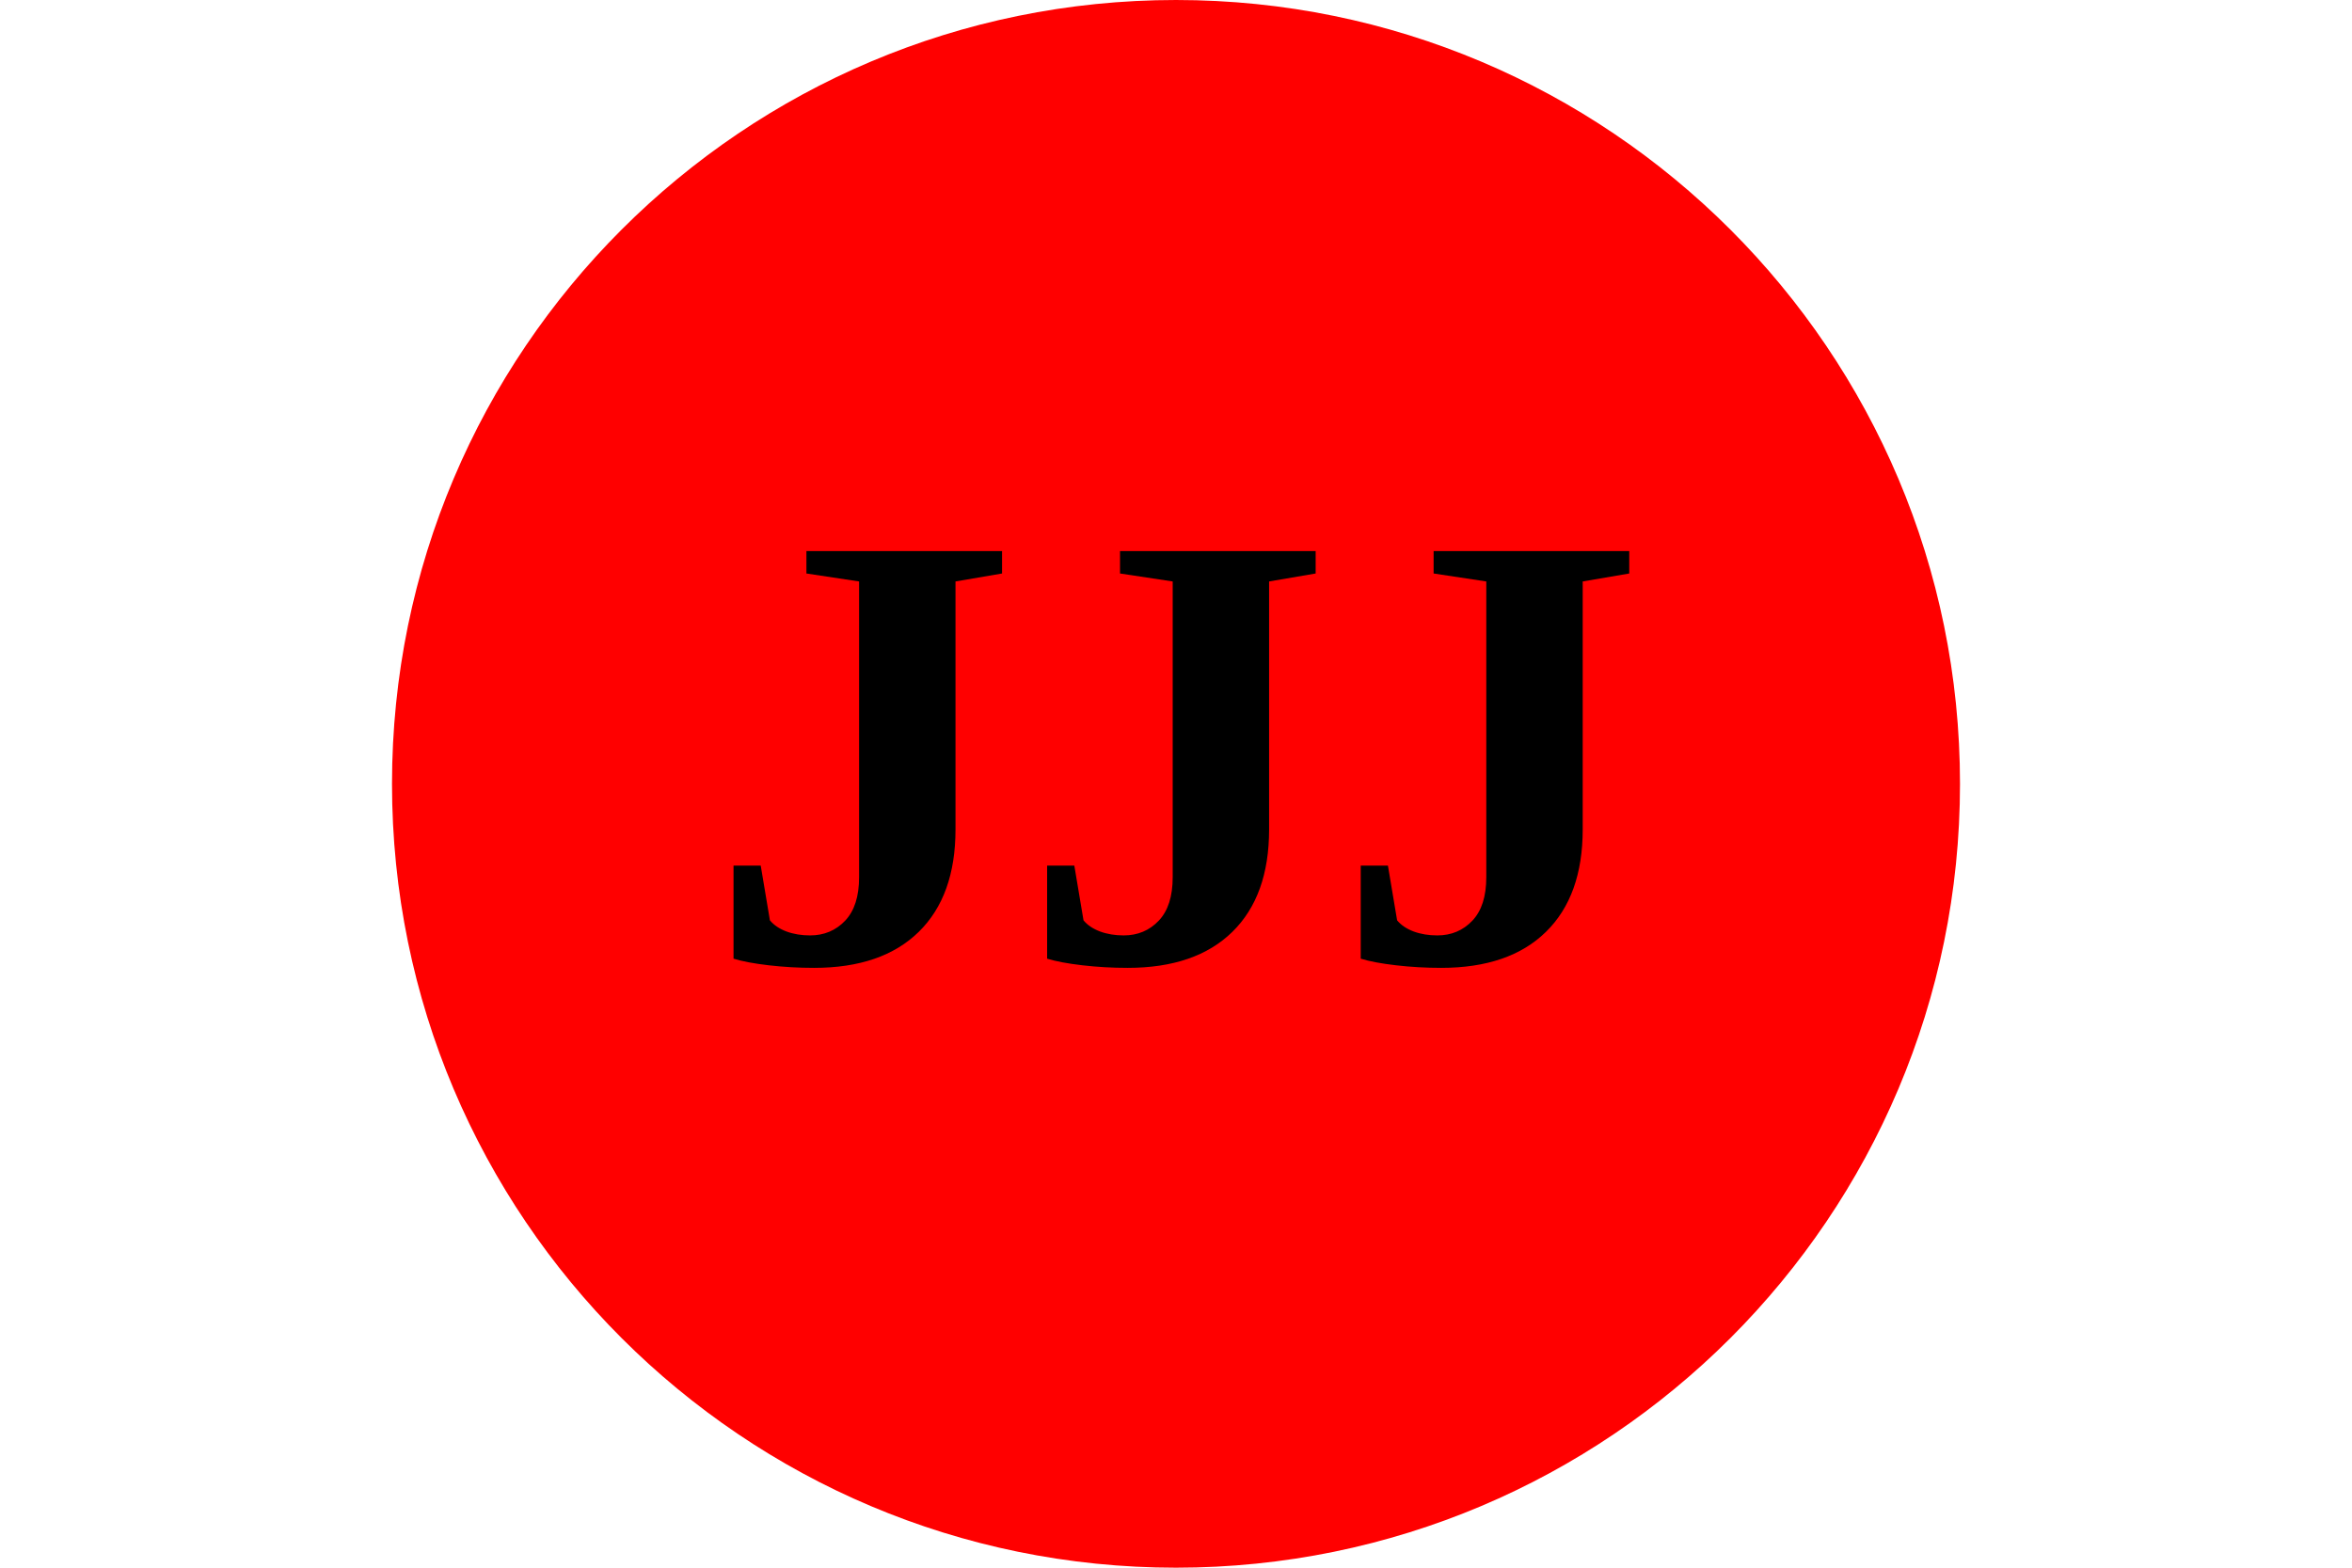
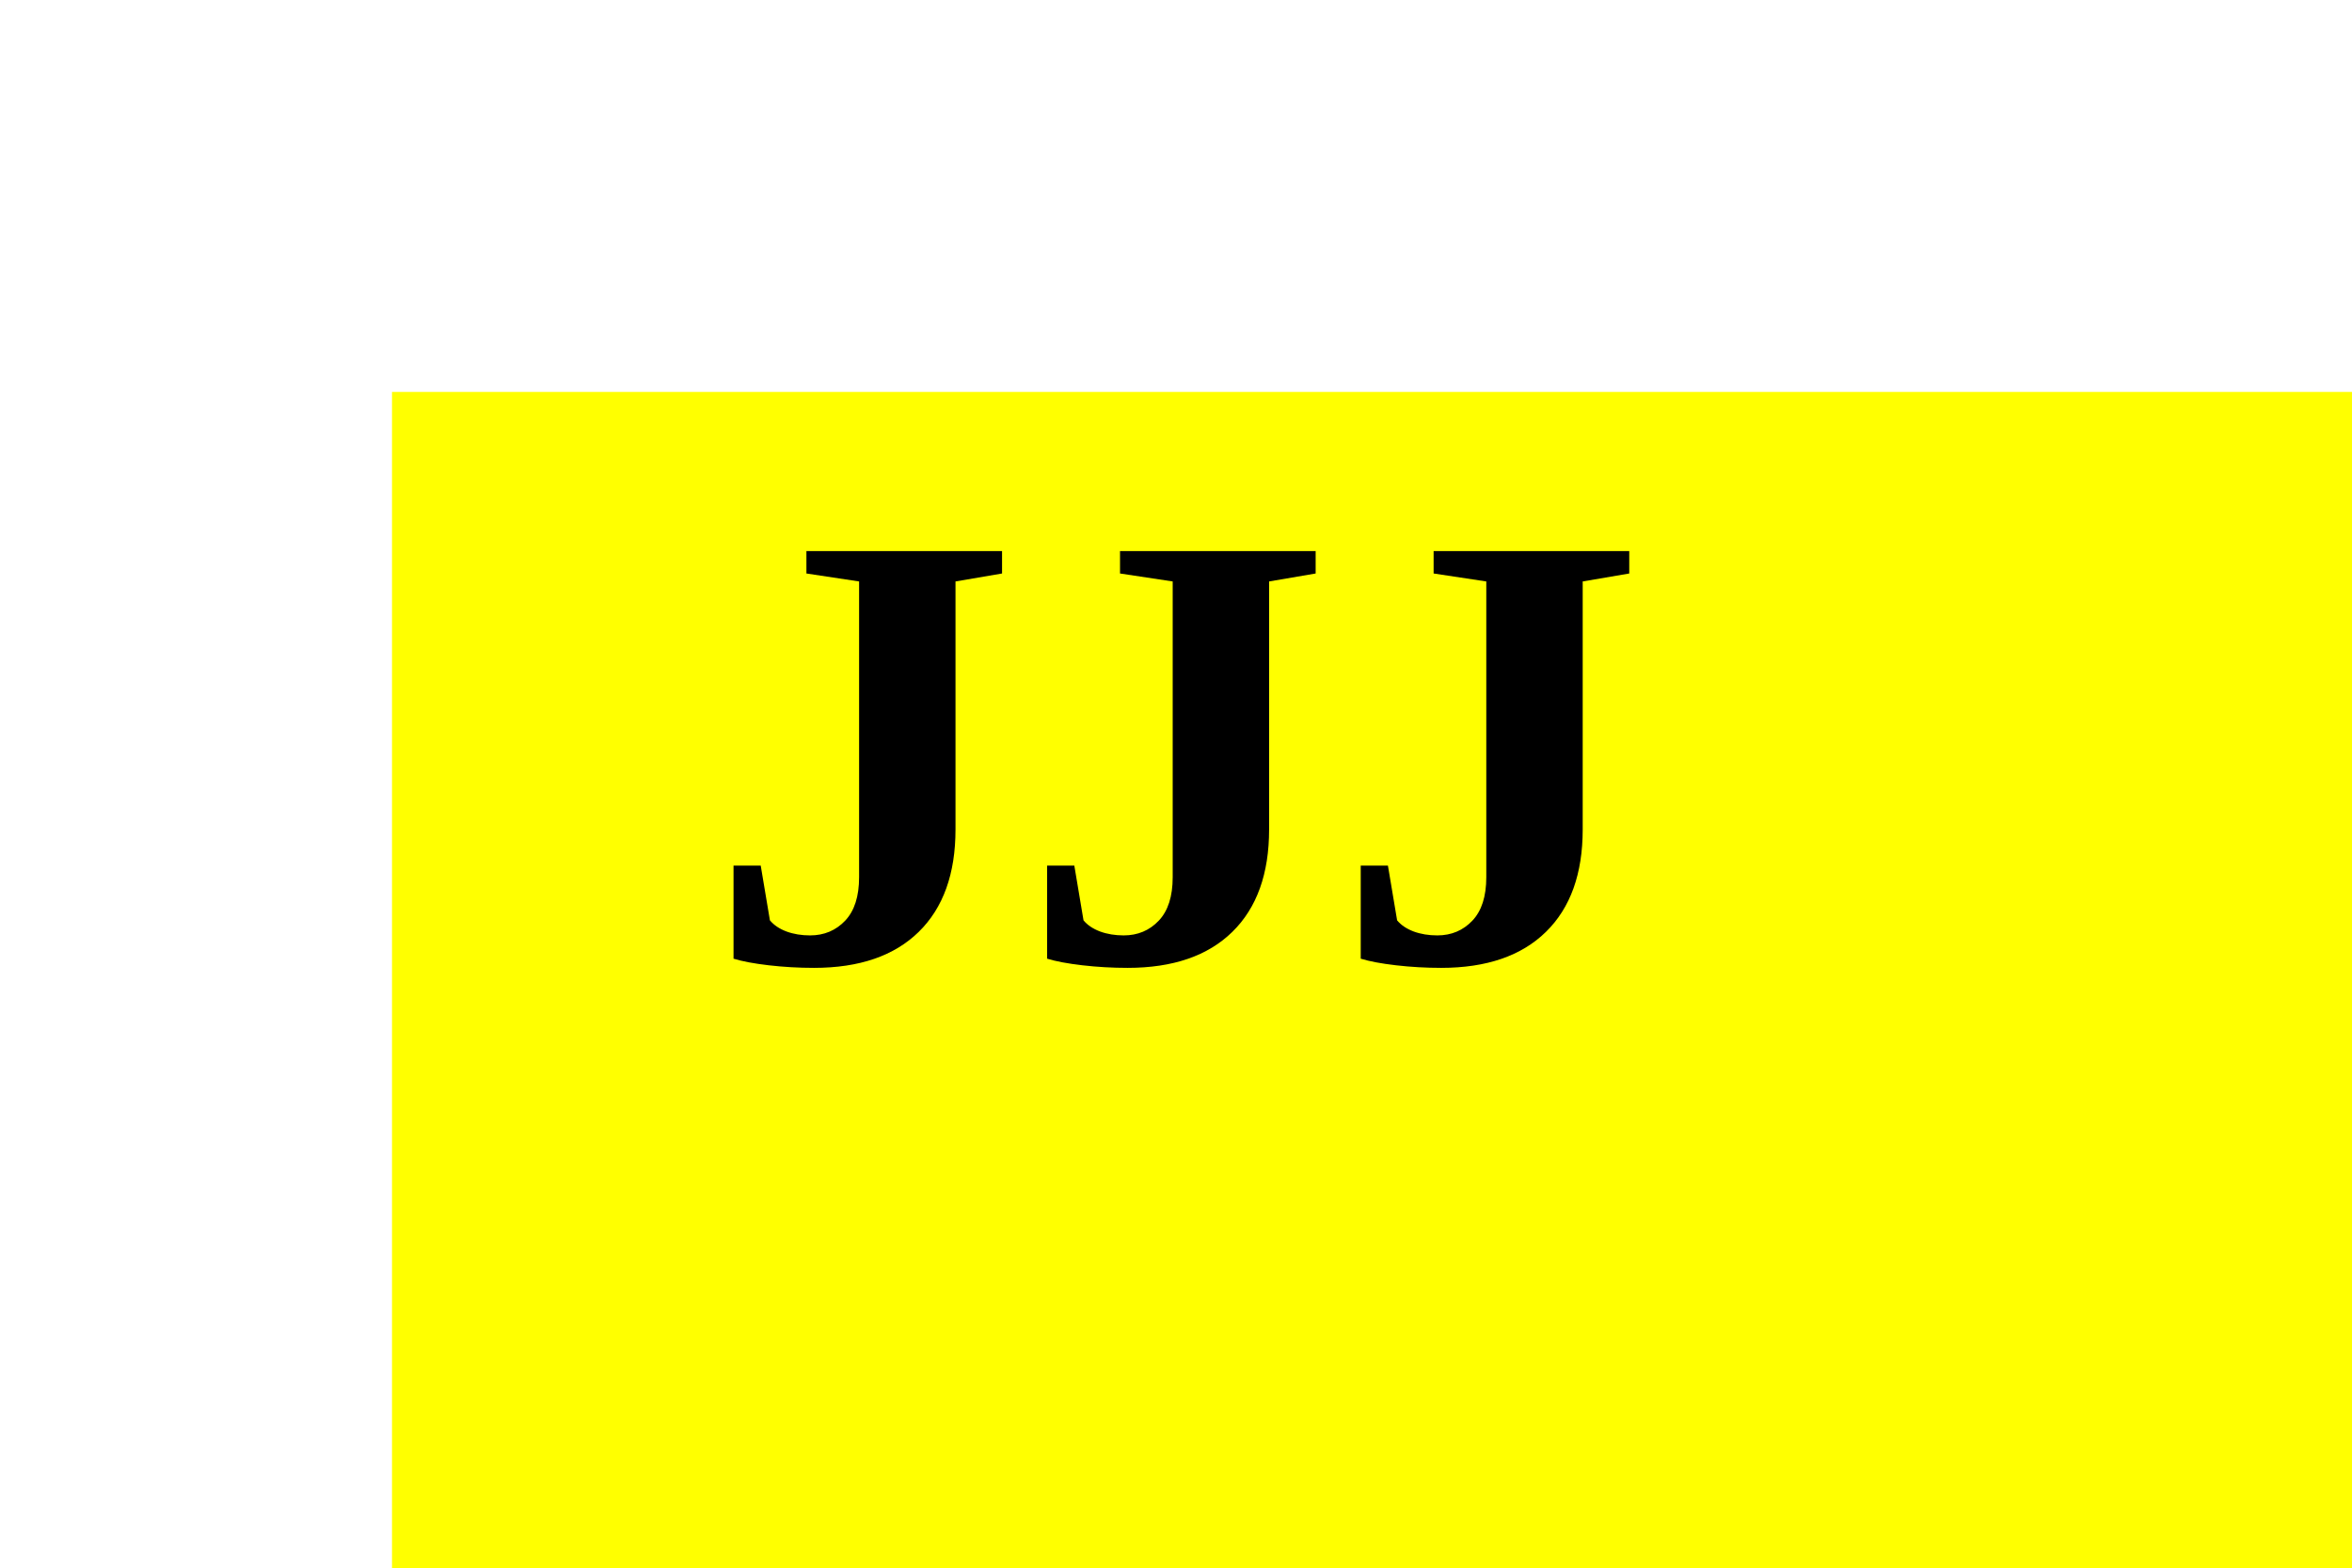
<svg xmlns="http://www.w3.org/2000/svg" version="1.1" width="300" height="200">
-   <circle cx="50%" cy="50%" r="100" fill="red" />
+   <rect x="50" y="50" width="300" height="200" fill="Yellow" />
  <text x="50%" y="50%" dominant-baseline="middle" text-anchor="middle">
    <tspan font-size="80" font-weight="bold">JJJ</tspan>
  </text>
</svg>
